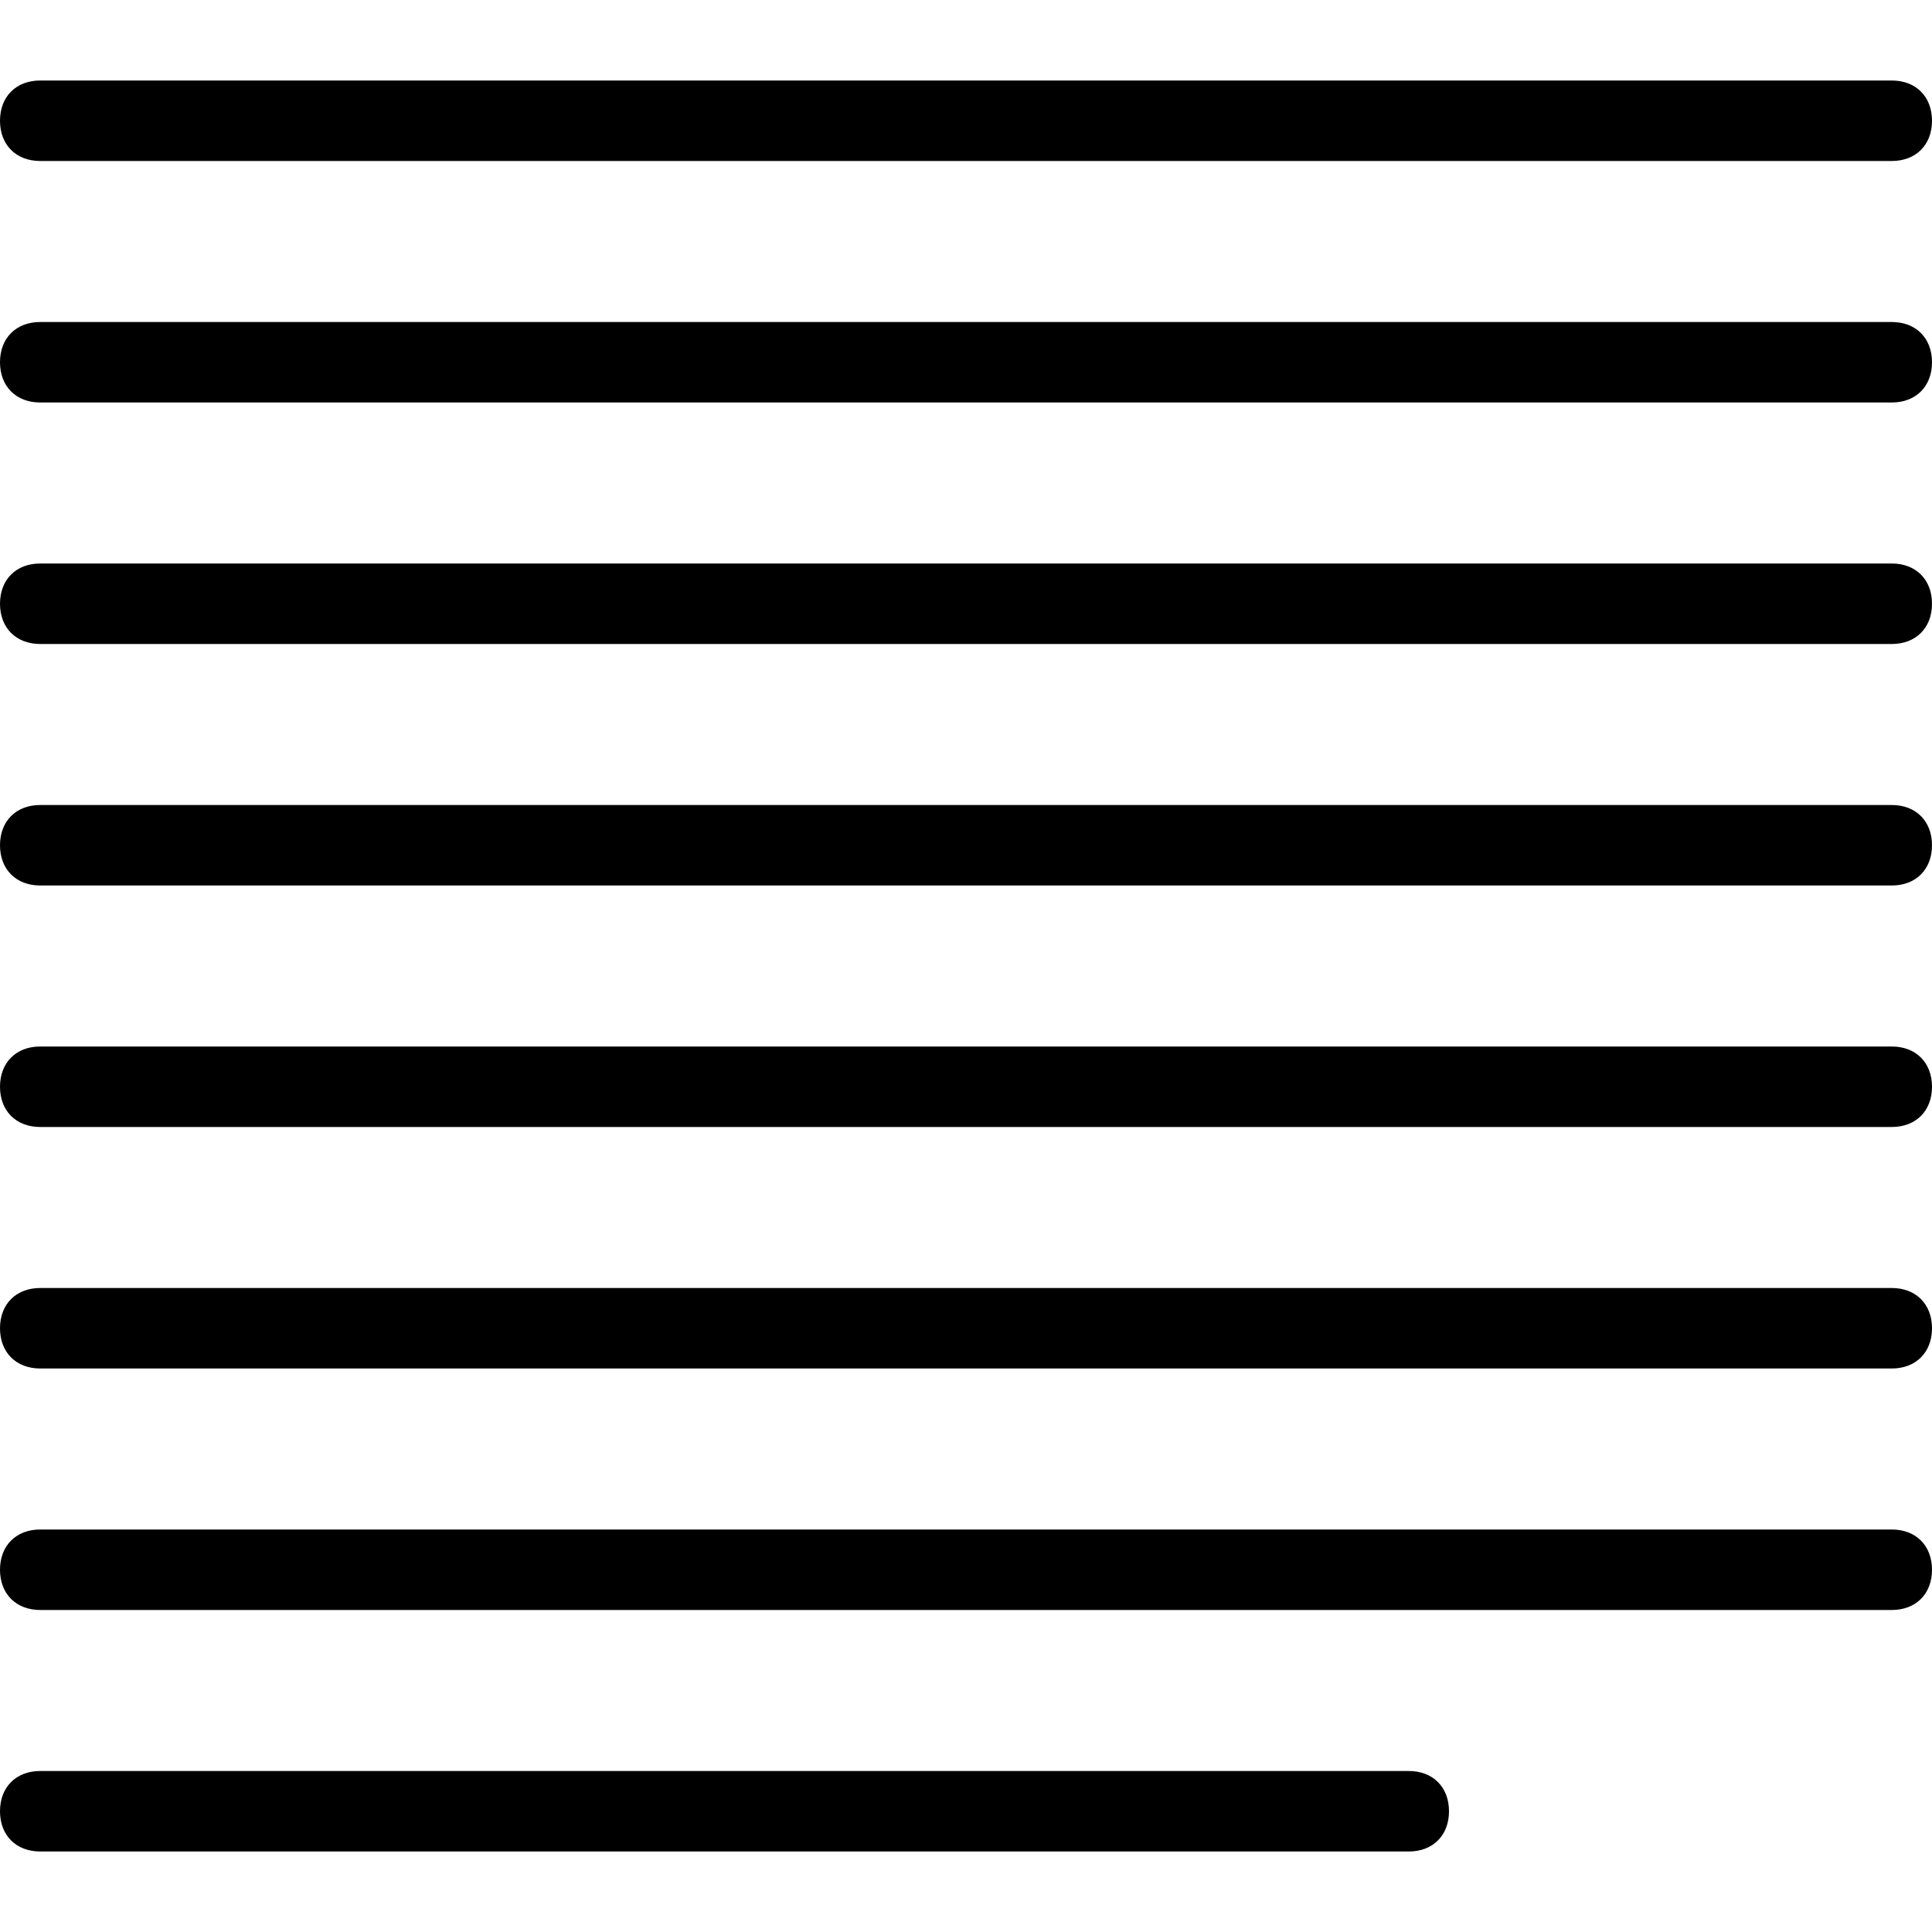
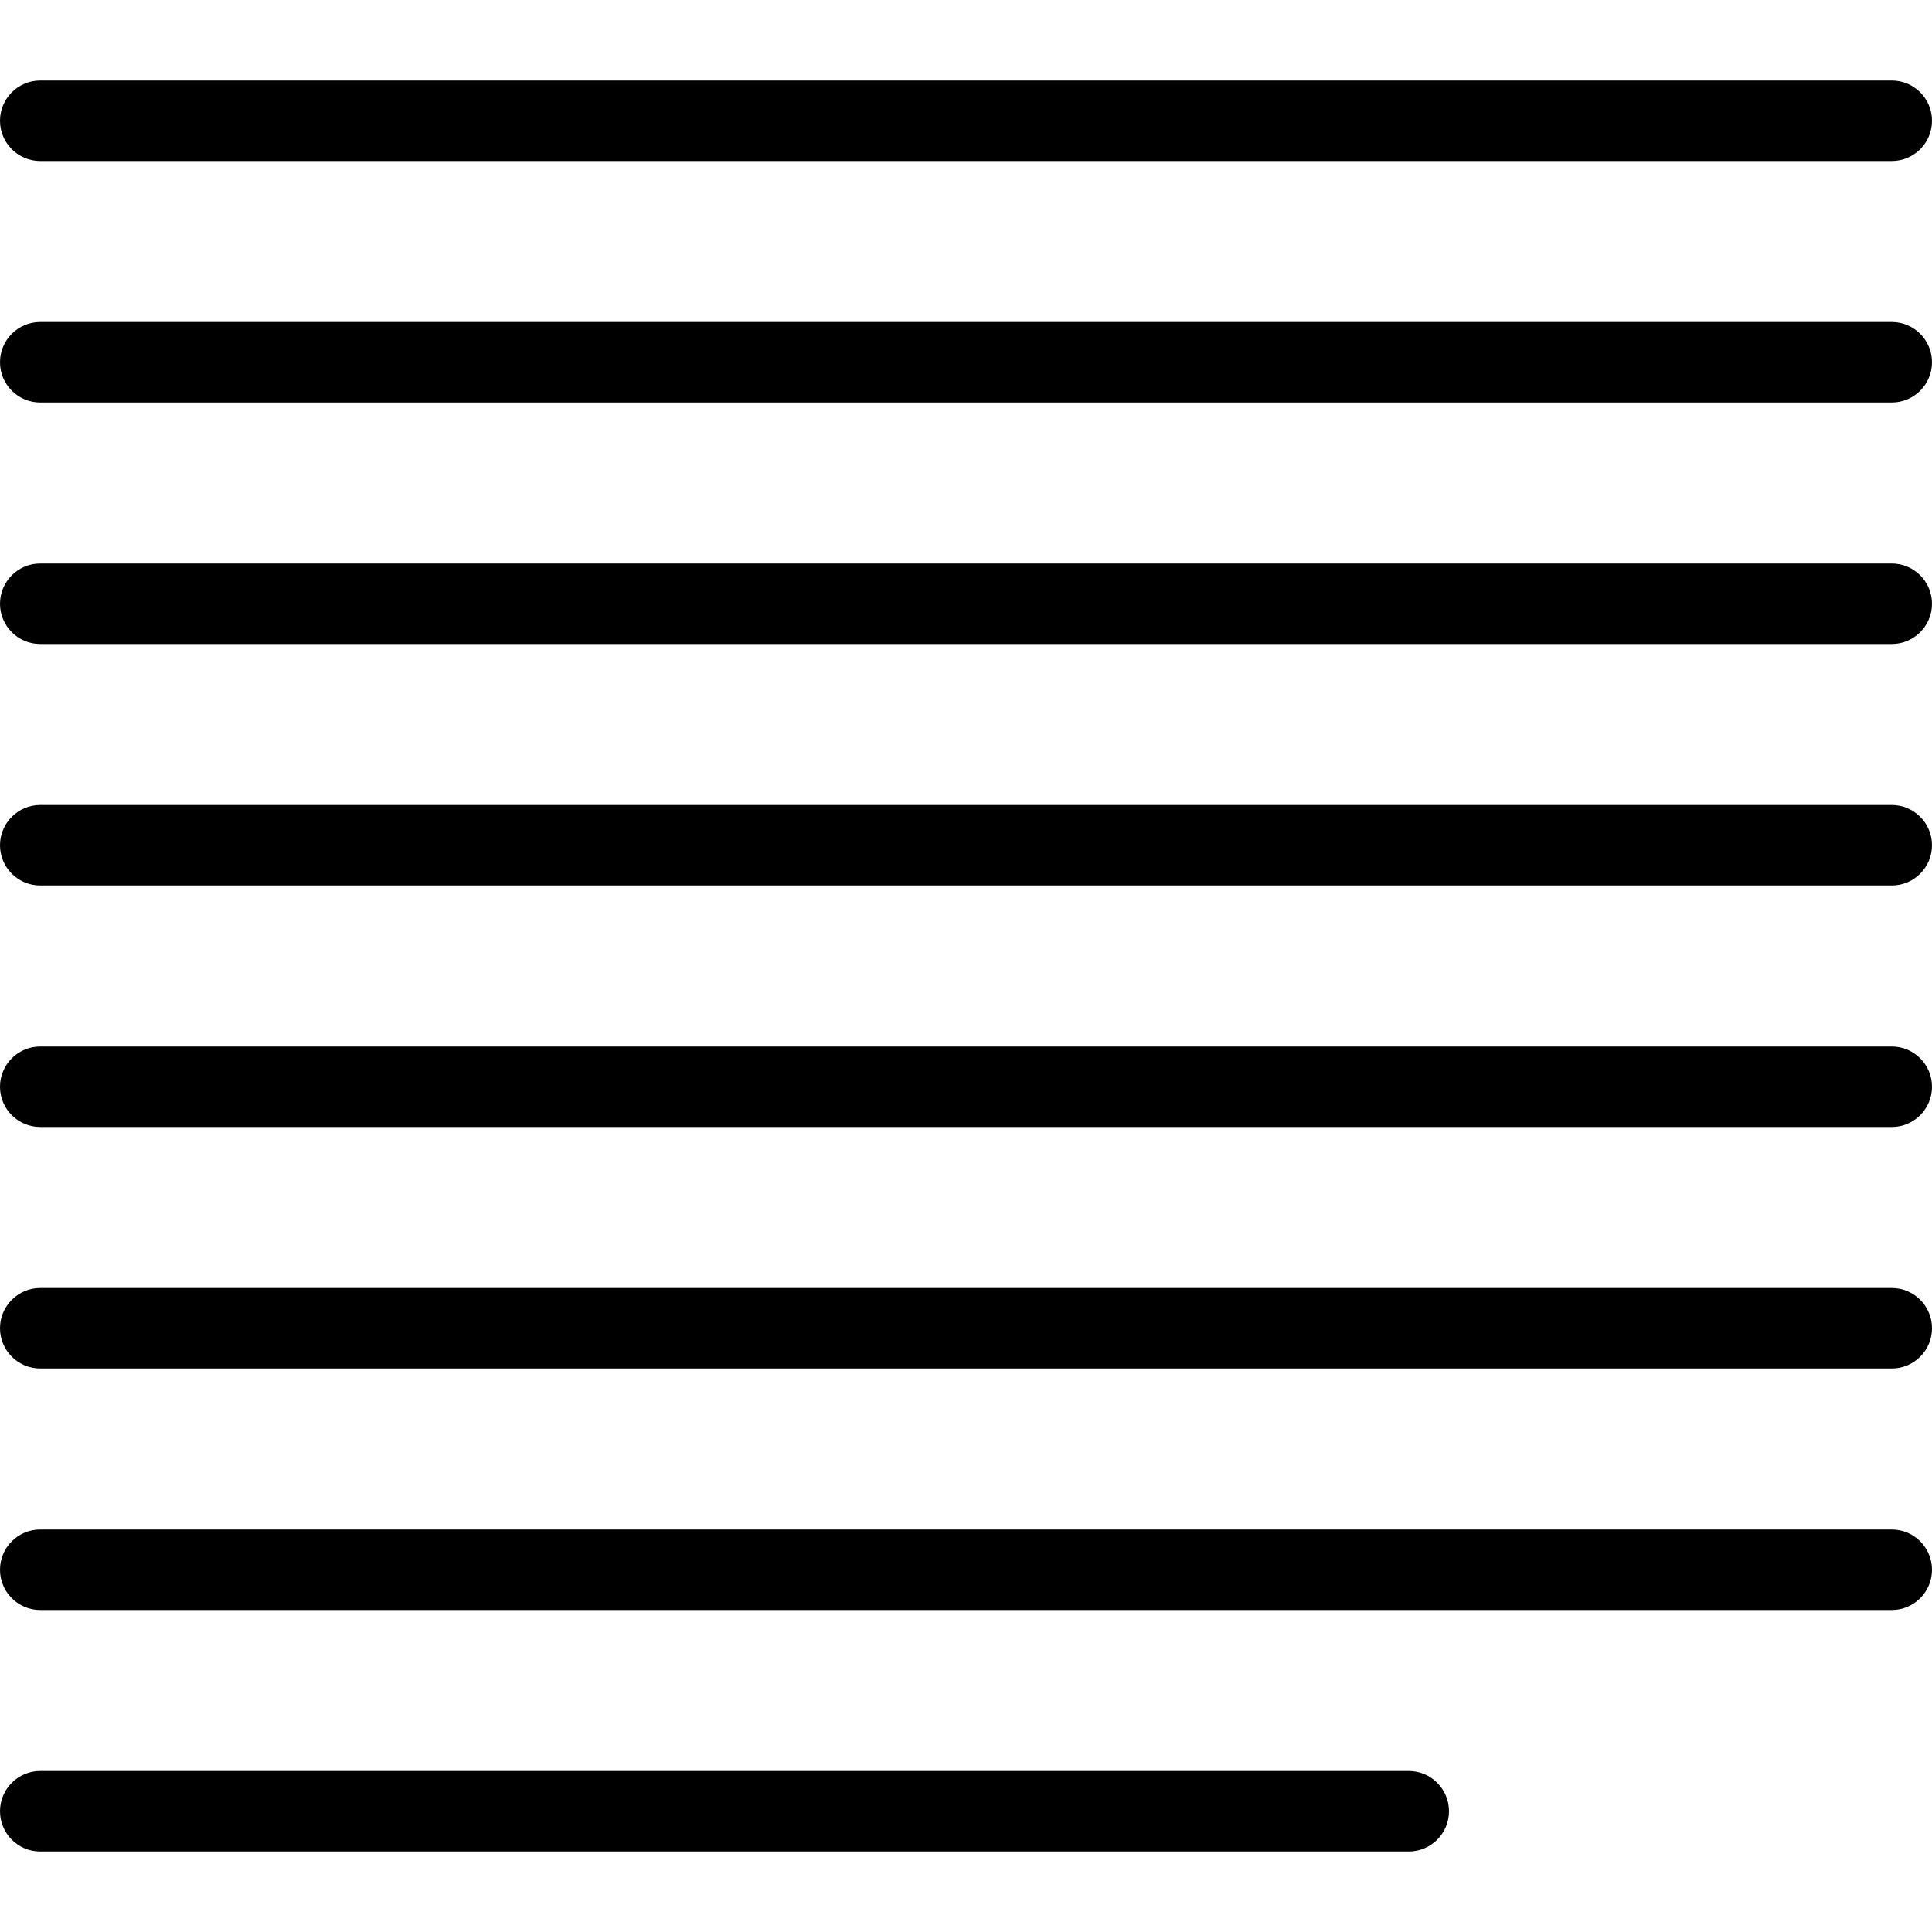
<svg xmlns="http://www.w3.org/2000/svg" version="1.1" baseProfile="tiny" id="Layer_1" x="0px" y="0px" viewBox="0 0 24 24" xml:space="preserve">
  <g>
-     <path d="M17.5,23h-17C0.2,23,0,22.8,0,22.5S0.2,22,0.5,22h17c0.3,0,0.5,0.2,0.5,0.5S17.8,23,17.5,23z" />
-     <path d="M23.5,2h-23C0.2,2,0,1.8,0,1.5S0.2,1,0.5,1h23C23.8,1,24,1.2,24,1.5S23.8,2,23.5,2z" />
-     <path d="M23.5,5h-23C0.2,5,0,4.8,0,4.5S0.2,4,0.5,4h23C23.8,4,24,4.2,24,4.5S23.8,5,23.5,5z" />
-     <path d="M23.5,8h-23C0.2,8,0,7.8,0,7.5S0.2,7,0.5,7h23C23.8,7,24,7.2,24,7.5S23.8,8,23.5,8z" />
-     <path d="M23.5,11h-23C0.2,11,0,10.8,0,10.5S0.2,10,0.5,10h23c0.3,0,0.5,0.2,0.5,0.5S23.8,11,23.5,11z" />
-     <path d="M23.5,14h-23C0.2,14,0,13.8,0,13.5S0.2,13,0.5,13h23c0.3,0,0.5,0.2,0.5,0.5S23.8,14,23.5,14z" />
-     <path d="M23.5,17h-23C0.2,17,0,16.8,0,16.5S0.2,16,0.5,16h23c0.3,0,0.5,0.2,0.5,0.5S23.8,17,23.5,17z" />
-     <path d="M23.5,20h-23C0.2,20,0,19.8,0,19.5S0.2,19,0.5,19h23c0.3,0,0.5,0.2,0.5,0.5S23.8,20,23.5,20z" />
+     <path d="M17.5,23h-17C0.224,23,0,22.776,0,22.5S0.224,22,0.5,22h17c0.276,0,0.5,0.224,0.5,0.5S17.776,23,17.5,23z" />
+     <path d="M23.5,2h-23C0.224,2,0,1.776,0,1.5S0.224,1,0.5,1h23C23.776,1,24,1.224,24,1.5S23.776,2,23.5,2z" />
+     <path d="M23.5,5h-23C0.224,5,0,4.776,0,4.5S0.224,4,0.5,4h23C23.776,4,24,4.224,24,4.5S23.776,5,23.5,5z" />
+     <path d="M23.5,8h-23C0.224,8,0,7.776,0,7.5S0.224,7,0.5,7h23C23.776,7,24,7.224,24,7.5S23.776,8,23.5,8z" />
+     <path d="M23.5,11h-23C0.224,11,0,10.776,0,10.5S0.224,10,0.5,10h23c0.276,0,0.5,0.224,0.5,0.5S23.776,11,23.5,11z" />
+     <path d="M23.5,14h-23C0.224,14,0,13.776,0,13.5S0.224,13,0.5,13h23c0.276,0,0.5,0.224,0.5,0.5S23.776,14,23.5,14z" />
+     <path d="M23.5,17h-23C0.224,17,0,16.776,0,16.5S0.224,16,0.5,16h23c0.276,0,0.5,0.224,0.5,0.5S23.776,17,23.5,17z" />
+     <path d="M23.5,20h-23C0.224,20,0,19.776,0,19.5S0.224,19,0.5,19h23c0.276,0,0.5,0.224,0.5,0.5S23.776,20,23.5,20z" />
  </g>
</svg>
